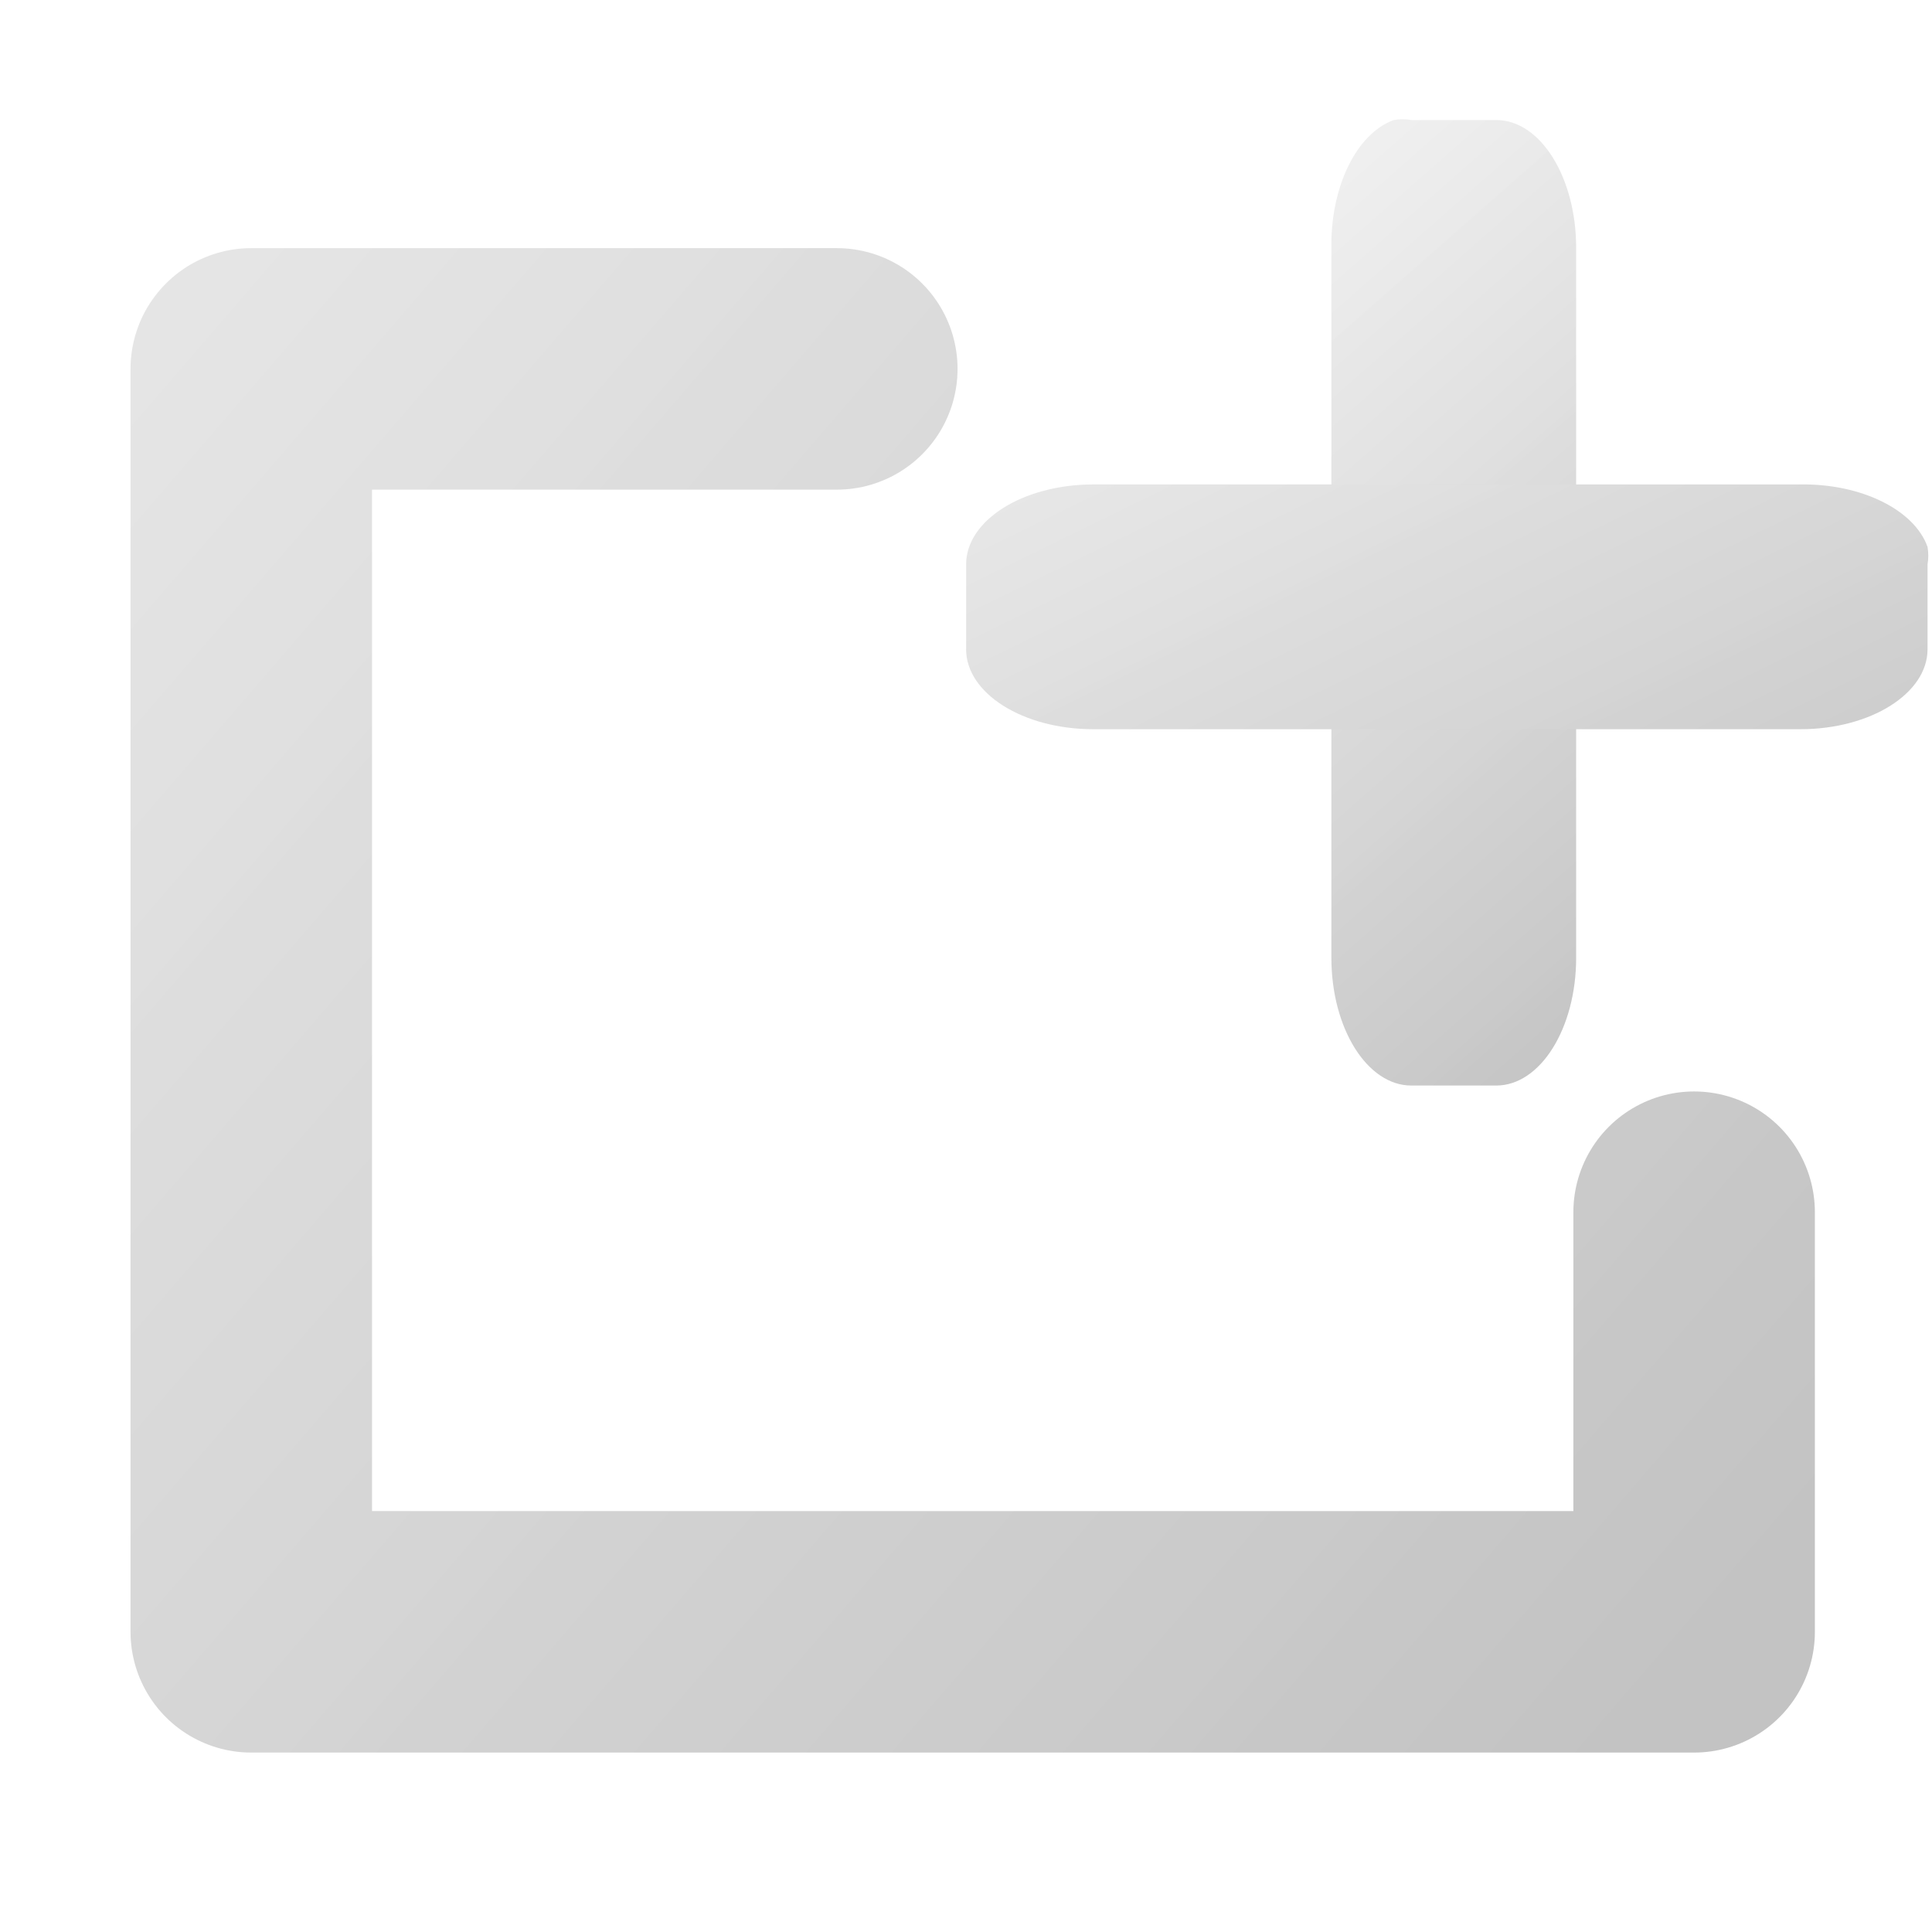
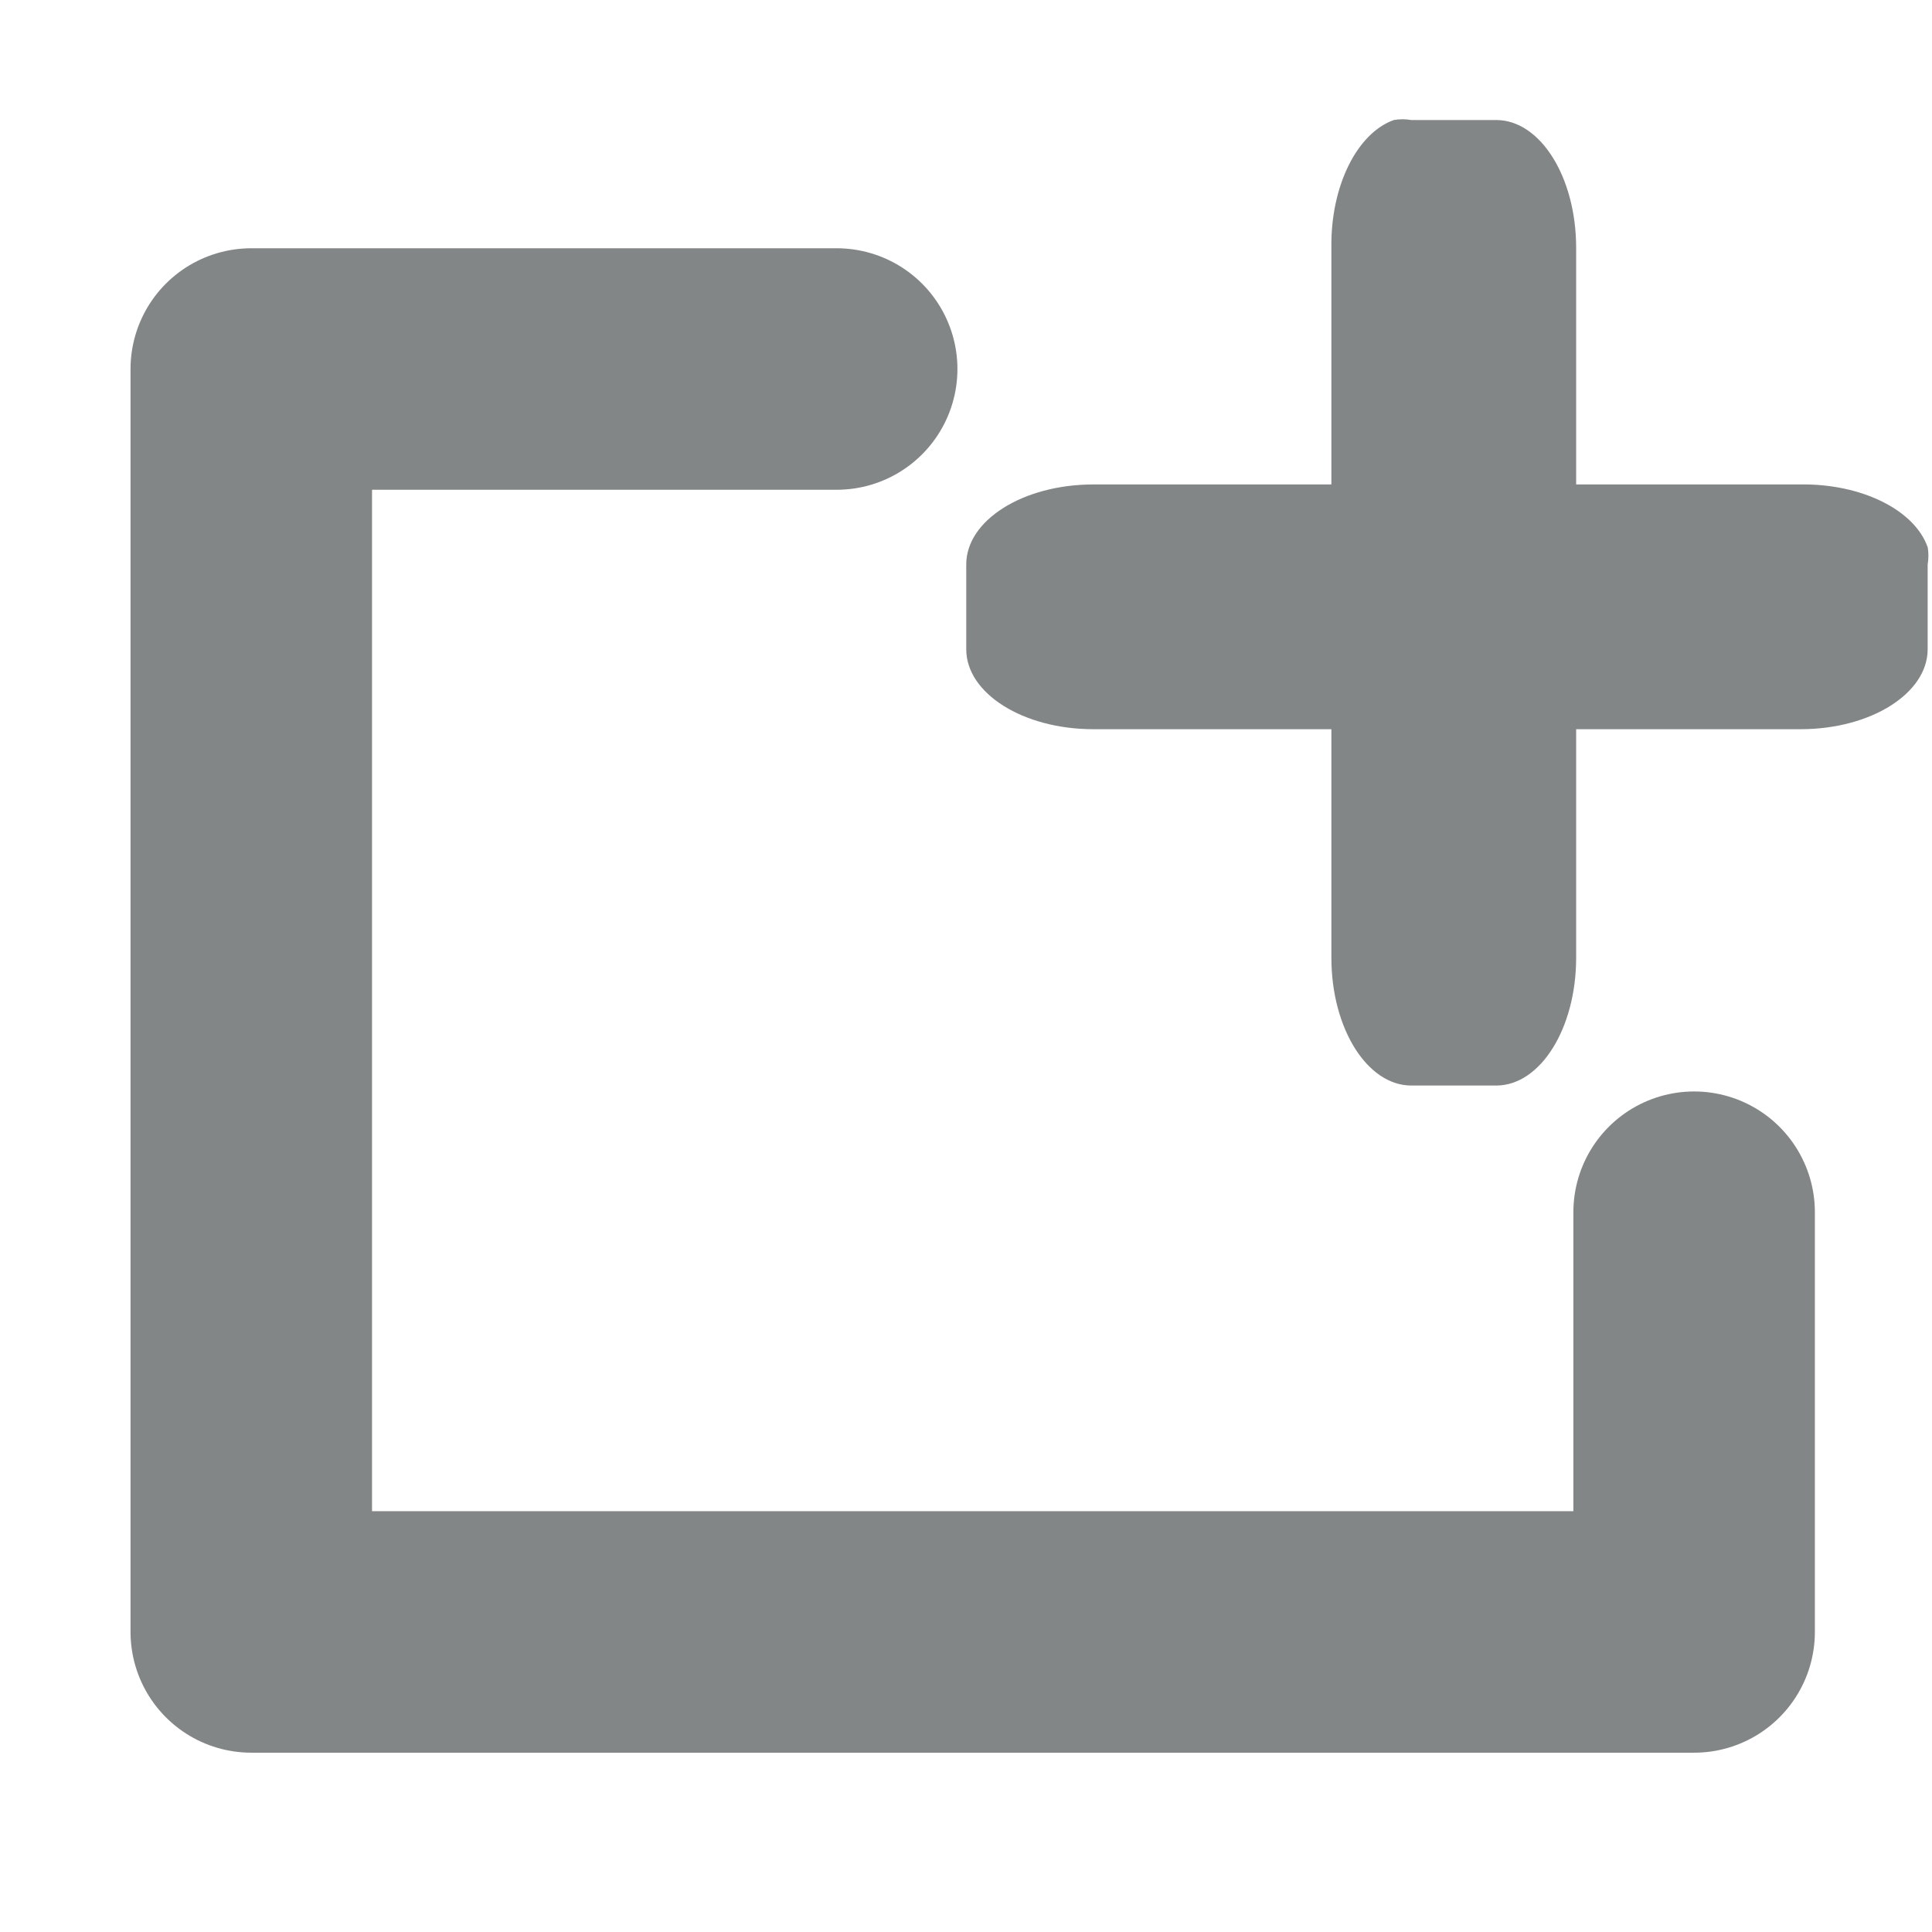
- <svg xmlns="http://www.w3.org/2000/svg" xmlns:ns1="http://www.openswatchbook.org/uri/2009/osb" xmlns:xlink="http://www.w3.org/1999/xlink" width="16" height="16" id="svg2985" version="1.1">
+ <svg xmlns="http://www.w3.org/2000/svg" xmlns:ns1="http://www.openswatchbook.org/uri/2009/osb" xmlns:xlink="http://www.w3.org/1999/xlink" viewBox="0 0 16 16" version="1.1" id="svg2985" height="17.067" width="17.067">
  <defs id="defs2987">
    <linearGradient id="linearGradient4036">
-       <stop id="stop4038" offset="0" style="stop-color:#0f0f0f;stop-opacity:1;" />
-       <stop id="stop4040" offset="1" style="stop-color:#fafafa;stop-opacity:0.98;" />
+       <stop style="stop-color:#0f0f0f;stop-opacity:1;" offset="0" id="stop4038" />
+       <stop style="stop-color:#fafafa;stop-opacity:0.98;" offset="1" id="stop4040" />
    </linearGradient>
-     <linearGradient id="linearGradient3915" ns1:paint="solid">
-       <stop style="stop-color:#3861a5;stop-opacity:1;" offset="0" id="stop3917" />
+     <linearGradient ns1:paint="solid" id="linearGradient3915">
+       <stop id="stop3917" offset="0" style="stop-color:#3861a5;stop-opacity:1;" />
    </linearGradient>
    <linearGradient id="linearGradient3848">
-       <stop style="stop-color:#000000;stop-opacity:1;" offset="0" id="stop3850" />
-       <stop style="stop-color:#000000;stop-opacity:0;" offset="1" id="stop3852" />
+       <stop id="stop3850" offset="0" style="stop-color:#000000;stop-opacity:1;" />
+       <stop id="stop3852" offset="1" style="stop-color:#000000;stop-opacity:0;" />
    </linearGradient>
    <linearGradient id="linearGradient4619">
-       <stop style="stop-color:#c3c3c3;stop-opacity:1;" offset="0" id="stop4621" />
-       <stop style="stop-color:#ffffff;stop-opacity:1;" offset="1" id="stop4623" />
+       <stop id="stop4621" offset="0" style="stop-color:#c3c3c3;stop-opacity:1;" />
+       <stop id="stop4623" offset="1" style="stop-color:#ffffff;stop-opacity:1;" />
    </linearGradient>
    <linearGradient id="linearGradient4592">
-       <stop style="stop-color:#c3c3c3;stop-opacity:1;" offset="0" id="stop4594" />
-       <stop style="stop-color:#fafafa;stop-opacity:0.98;" offset="1" id="stop4596" />
+       <stop id="stop4594" offset="0" style="stop-color:#c3c3c3;stop-opacity:1;" />
+       <stop id="stop4596" offset="1" style="stop-color:#fafafa;stop-opacity:0.98;" />
    </linearGradient>
-     <linearGradient xlink:href="#linearGradient4592" id="linearGradient4598" x1="45" y1="48" x2="2" y2="-3" gradientUnits="userSpaceOnUse" gradientTransform="translate(10.90965,55.15433)" />
-     <linearGradient xlink:href="#linearGradient4619" id="linearGradient4625" x1="29" y1="43" x2="29" y2="35" gradientUnits="userSpaceOnUse" gradientTransform="matrix(0.3110661,0,0,0.8989844,2.626397,-10.40589)" />
-     <linearGradient xlink:href="#linearGradient4592" id="linearGradient4668" gradientUnits="userSpaceOnUse" x1="22" y1="38.608" x2="17.305" y2="30.087" gradientTransform="matrix(0.6618396,0,0,1.057411,-2.231579,0.9084814)" />
-     <linearGradient xlink:href="#linearGradient4619" id="linearGradient4672" gradientUnits="userSpaceOnUse" gradientTransform="matrix(1,0,0,0.799798,22.3777,2.087422)" x1="22" y1="38" x2="22" y2="26" />
-     <linearGradient xlink:href="#linearGradient4619" id="linearGradient4676" gradientUnits="userSpaceOnUse" gradientTransform="matrix(1.016491,0,0,0.3860471,26.03748,17.72066)" x1="22" y1="38" x2="22" y2="26" />
-     <linearGradient xlink:href="#linearGradient4619" id="linearGradient4680" gradientUnits="userSpaceOnUse" gradientTransform="matrix(1,0,0,1.160162,30.25689,-11.57261)" x1="22" y1="38" x2="22" y2="26" />
-     <linearGradient xlink:href="#linearGradient4619" id="linearGradient4700" gradientUnits="userSpaceOnUse" x1="11" y1="12" x2="11" y2="6" gradientTransform="translate(15.50867,0.2967379)" />
-     <linearGradient xlink:href="#linearGradient4619" id="linearGradient4704" gradientUnits="userSpaceOnUse" gradientTransform="translate(15.50867,4.244998)" x1="11" y1="12" x2="11" y2="6" />
-     <linearGradient xlink:href="#linearGradient4619" id="linearGradient4708" gradientUnits="userSpaceOnUse" gradientTransform="translate(-0.9091373,12.02082)" x1="11" y1="12" x2="11" y2="6" />
-     <linearGradient xlink:href="#linearGradient4619" id="linearGradient4712" gradientUnits="userSpaceOnUse" x1="11" y1="12" x2="11" y2="6" gradientTransform="matrix(4.636549,0,0,0.6632825,-16.51784,-0.9372557)" />
-     <linearGradient xlink:href="#linearGradient4619" id="linearGradient4716" gradientUnits="userSpaceOnUse" gradientTransform="matrix(4.670221,0,0,0.6632826,-16.95234,3.002338)" x1="11" y1="12" x2="11" y2="6" />
-     <linearGradient xlink:href="#linearGradient4619" id="linearGradient4720" gradientUnits="userSpaceOnUse" gradientTransform="matrix(4.670221,0,0,0.7109017,-16.85132,6.632167)" x1="11" y1="12" x2="11" y2="6" />
-     <linearGradient xlink:href="#linearGradient4619" id="linearGradient4724" gradientUnits="userSpaceOnUse" gradientTransform="matrix(4.367175,0,0,0.3602366,-29.20708,18.15232)" x1="11" y1="12" x2="11" y2="6" />
-     <linearGradient xlink:href="#linearGradient4619" id="linearGradient4726" gradientUnits="userSpaceOnUse" x1="11" y1="12" x2="11" y2="6" gradientTransform="translate(15.50867,-3.550508)" />
-     <linearGradient xlink:href="#linearGradient4619" id="linearGradient4759" x1="-26.774" y1="81.828" x2="-26.744" y2="203.225" gradientUnits="userSpaceOnUse" gradientTransform="matrix(0.3145154,0,0,0.2846637,35.27365,8.787559)" />
-     <linearGradient xlink:href="#linearGradient4619" id="linearGradient4765" gradientUnits="userSpaceOnUse" gradientTransform="translate(15.43724,8.357037)" x1="11" y1="12" x2="11" y2="6" />
-     <linearGradient xlink:href="#linearGradient4619" id="linearGradient4767" gradientUnits="userSpaceOnUse" gradientTransform="matrix(4.636549,0,0,0.7347112,-16.51784,10.41075)" x1="11" y1="12" x2="11" y2="6" />
-     <linearGradient xlink:href="#linearGradient4619" id="linearGradient3048" gradientUnits="userSpaceOnUse" gradientTransform="matrix(0.6268575,0,0,1,-8.55667,-29.09384)" x1="22" y1="38" x2="22" y2="26" />
-     <linearGradient xlink:href="#linearGradient3848" id="linearGradient3854" x1="7.278" y1="31.825" x2="7.192" y2="42.053" gradientUnits="userSpaceOnUse" />
-     <linearGradient xlink:href="#linearGradient3848" id="linearGradient3858" gradientUnits="userSpaceOnUse" x1="7.278" y1="31.825" x2="7.192" y2="42.053" gradientTransform="matrix(0,1,-1,0,48.34093,29.75412)" />
-     <linearGradient xlink:href="#linearGradient4619" id="linearGradient3872" gradientUnits="userSpaceOnUse" gradientTransform="matrix(0,1,-1,0,37.02722,27.98636)" x1="3.44" y1="39.957" x2="16.915" y2="40.159" />
-     <linearGradient xlink:href="#linearGradient4619" id="linearGradient3874" gradientUnits="userSpaceOnUse" x1="7.682" y1="39.048" x2="7.596" y2="43.29" gradientTransform="translate(-15.12703,3.762818)" />
-     <linearGradient xlink:href="#linearGradient4619" id="linearGradient3897" gradientUnits="userSpaceOnUse" x1="8.036" y1="34.828" x2="8.065" y2="52.405" gradientTransform="translate(-10.65711,-15.9099)" />
-     <linearGradient xlink:href="#linearGradient4619" id="linearGradient3899" gradientUnits="userSpaceOnUse" x1="7.682" y1="39.048" x2="7.596" y2="43.29" gradientTransform="translate(-10.65711,-15.9099)" />
-     <linearGradient xlink:href="#linearGradient4619" id="linearGradient3901" gradientUnits="userSpaceOnUse" gradientTransform="matrix(0,1,-1,0,37.35552,16.16757)" x1="3.44" y1="39.957" x2="16.915" y2="40.159" />
-     <linearGradient xlink:href="#linearGradient4619" id="linearGradient3143" gradientUnits="userSpaceOnUse" gradientTransform="matrix(0,0.3097564,-0.8765369,0,52.26691,15.8498)" x1="29" y1="43" x2="29" y2="35" />
-     <linearGradient xlink:href="#linearGradient4592" id="linearGradient3943" gradientUnits="userSpaceOnUse" gradientTransform="translate(22.90521,-2.020305)" x1="7.466" y1="45.917" x2="1.121" y2="32.28" />
-     <linearGradient xlink:href="#linearGradient4592" id="linearGradient3997" gradientUnits="userSpaceOnUse" gradientTransform="matrix(0.9220507,0,0,0.9539334,0.6745268,2.120785)" x1="7.466" y1="45.917" x2="1.121" y2="32.28" />
-     <linearGradient xlink:href="#linearGradient4592" id="linearGradient4011" gradientUnits="userSpaceOnUse" gradientTransform="matrix(0.9220507,0,0,0.9539334,0.6745268,-29.87921)" x1="7.466" y1="45.917" x2="1.121" y2="32.28" />
-     <linearGradient xlink:href="#linearGradient4592" id="linearGradient4016" gradientUnits="userSpaceOnUse" gradientTransform="matrix(0.9220507,0,0,0.9539334,11.71044,-3.056247)" x1="7.466" y1="45.917" x2="1.121" y2="32.28" />
-     <linearGradient xlink:href="#linearGradient4592" id="linearGradient4020" gradientUnits="userSpaceOnUse" gradientTransform="matrix(0,0.6618396,-1.052693,0,47.90565,22.75437)" x1="25.292" y1="29.495" x2="14.445" y2="37.945" />
-     <linearGradient xlink:href="#linearGradient4592" id="linearGradient4034" gradientUnits="userSpaceOnUse" gradientTransform="matrix(0.9220507,0,0,0.9539334,0.6745268,-29.87921)" x1="14.786" y1="45.43" x2="-6.975" y2="26.027" />
+     <linearGradient gradientTransform="translate(10.90965,55.15433)" gradientUnits="userSpaceOnUse" y2="-3" x2="2" y1="48" x1="45" id="linearGradient4598" xlink:href="#linearGradient4592" />
+     <linearGradient gradientTransform="matrix(0.3110661,0,0,0.8989844,2.626397,-10.40589)" gradientUnits="userSpaceOnUse" y2="35" x2="29" y1="43" x1="29" id="linearGradient4625" xlink:href="#linearGradient4619" />
+     <linearGradient y2="26" x2="22" y1="38" x1="22" gradientTransform="matrix(1,0,0,0.799798,22.3777,2.087422)" gradientUnits="userSpaceOnUse" id="linearGradient4672" xlink:href="#linearGradient4619" />
+     <linearGradient y2="26" x2="22" y1="38" x1="22" gradientTransform="matrix(1.016491,0,0,0.3860471,26.03748,17.72066)" gradientUnits="userSpaceOnUse" id="linearGradient4676" xlink:href="#linearGradient4619" />
+     <linearGradient y2="26" x2="22" y1="38" x1="22" gradientTransform="matrix(1,0,0,1.160162,30.25689,-11.57261)" gradientUnits="userSpaceOnUse" id="linearGradient4680" xlink:href="#linearGradient4619" />
+     <linearGradient gradientTransform="translate(15.50867,0.2967379)" y2="6" x2="11" y1="12" x1="11" gradientUnits="userSpaceOnUse" id="linearGradient4700" xlink:href="#linearGradient4619" />
+     <linearGradient y2="6" x2="11" y1="12" x1="11" gradientTransform="translate(15.50867,4.244998)" gradientUnits="userSpaceOnUse" id="linearGradient4704" xlink:href="#linearGradient4619" />
+     <linearGradient y2="6" x2="11" y1="12" x1="11" gradientTransform="translate(-0.9091373,12.02082)" gradientUnits="userSpaceOnUse" id="linearGradient4708" xlink:href="#linearGradient4619" />
+     <linearGradient gradientTransform="matrix(4.636549,0,0,0.6632825,-16.51784,-0.9372557)" y2="6" x2="11" y1="12" x1="11" gradientUnits="userSpaceOnUse" id="linearGradient4712" xlink:href="#linearGradient4619" />
+     <linearGradient y2="6" x2="11" y1="12" x1="11" gradientTransform="matrix(4.670221,0,0,0.6632826,-16.95234,3.002338)" gradientUnits="userSpaceOnUse" id="linearGradient4716" xlink:href="#linearGradient4619" />
+     <linearGradient y2="6" x2="11" y1="12" x1="11" gradientTransform="matrix(4.670221,0,0,0.7109017,-16.85132,6.632167)" gradientUnits="userSpaceOnUse" id="linearGradient4720" xlink:href="#linearGradient4619" />
+     <linearGradient y2="6" x2="11" y1="12" x1="11" gradientTransform="matrix(4.367175,0,0,0.3602366,-29.20708,18.15232)" gradientUnits="userSpaceOnUse" id="linearGradient4724" xlink:href="#linearGradient4619" />
+     <linearGradient gradientTransform="translate(15.50867,-3.550508)" y2="6" x2="11" y1="12" x1="11" gradientUnits="userSpaceOnUse" id="linearGradient4726" xlink:href="#linearGradient4619" />
+     <linearGradient gradientTransform="matrix(0.3145154,0,0,0.2846637,35.27365,8.787559)" gradientUnits="userSpaceOnUse" y2="203.225" x2="-26.744" y1="81.828" x1="-26.774" id="linearGradient4759" xlink:href="#linearGradient4619" />
+     <linearGradient y2="6" x2="11" y1="12" x1="11" gradientTransform="translate(15.43724,8.357037)" gradientUnits="userSpaceOnUse" id="linearGradient4765" xlink:href="#linearGradient4619" />
+     <linearGradient y2="6" x2="11" y1="12" x1="11" gradientTransform="matrix(4.636549,0,0,0.7347112,-16.51784,10.41075)" gradientUnits="userSpaceOnUse" id="linearGradient4767" xlink:href="#linearGradient4619" />
+     <linearGradient y2="26" x2="22" y1="38" x1="22" gradientTransform="matrix(0.6268575,0,0,1,-8.55667,-29.09384)" gradientUnits="userSpaceOnUse" id="linearGradient3048" xlink:href="#linearGradient4619" />
+     <linearGradient gradientUnits="userSpaceOnUse" y2="42.053" x2="7.192" y1="31.825" x1="7.278" id="linearGradient3854" xlink:href="#linearGradient3848" />
+     <linearGradient gradientTransform="rotate(90,9.293402,39.04753)" y2="42.053" x2="7.192" y1="31.825" x1="7.278" gradientUnits="userSpaceOnUse" id="linearGradient3858" xlink:href="#linearGradient3848" />
+     <linearGradient y2="40.159" x2="16.915" y1="39.957" x1="3.44" gradientTransform="rotate(90,4.520431,32.50679)" gradientUnits="userSpaceOnUse" id="linearGradient3872" xlink:href="#linearGradient4619" />
+     <linearGradient gradientTransform="translate(-15.12703,3.762818)" y2="43.29" x2="7.596" y1="39.048" x1="7.682" gradientUnits="userSpaceOnUse" id="linearGradient3874" xlink:href="#linearGradient4619" />
+     <linearGradient gradientTransform="translate(-10.65711,-15.9099)" y2="52.405" x2="8.065" y1="34.828" x1="8.036" gradientUnits="userSpaceOnUse" id="linearGradient3897" xlink:href="#linearGradient4619" />
+     <linearGradient gradientTransform="translate(-10.65711,-15.9099)" y2="43.29" x2="7.596" y1="39.048" x1="7.682" gradientUnits="userSpaceOnUse" id="linearGradient3899" xlink:href="#linearGradient4619" />
+     <linearGradient y2="40.159" x2="16.915" y1="39.957" x1="3.44" gradientTransform="rotate(90,10.59397,26.76154)" gradientUnits="userSpaceOnUse" id="linearGradient3901" xlink:href="#linearGradient4619" />
+     <linearGradient y2="35" x2="29" y1="43" x1="29" gradientTransform="matrix(0,0.3097564,-0.8765369,0,52.26691,15.8498)" gradientUnits="userSpaceOnUse" id="linearGradient3143" xlink:href="#linearGradient4619" />
+     <linearGradient y2="32.28" x2="1.121" y1="45.917" x1="7.466" gradientTransform="translate(22.90521,-2.020305)" gradientUnits="userSpaceOnUse" id="linearGradient3943" xlink:href="#linearGradient4592" />
+     <linearGradient y2="32.28" x2="1.121" y1="45.917" x1="7.466" gradientTransform="matrix(0.9220507,0,0,0.9539334,0.6745268,2.120785)" gradientUnits="userSpaceOnUse" id="linearGradient3997" xlink:href="#linearGradient4592" />
+     <linearGradient y2="32.28" x2="1.121" y1="45.917" x1="7.466" gradientTransform="matrix(0.9220507,0,0,0.9539334,0.6745268,-29.87921)" gradientUnits="userSpaceOnUse" id="linearGradient4011" xlink:href="#linearGradient4592" />
+     <linearGradient y2="32.28" x2="1.121" y1="45.917" x1="7.466" gradientTransform="matrix(0.9220507,0,0,0.9539334,11.71044,-3.056247)" gradientUnits="userSpaceOnUse" id="linearGradient4016" xlink:href="#linearGradient4592" />
  </defs>
-   <g id="layer1" transform="translate(0,-32)">
-     <path style="fill:none;stroke:url(#linearGradient4034);stroke-width:2;stroke-linecap:round;stroke-linejoin:round;stroke-miterlimit:4;stroke-opacity:1;stroke-dasharray:none;stroke-dashoffset:0" d="M 14.03 10.039 L 14.03 13.514 L 2.081 13.514 L 2.081 3.055 L 2.081 3.055 L 6.93 3.055 " id="path4014" transform="translate(0,32)" />
-     <path id="path4666" d="m 11.543,32.994 a 0.662,1.058 0 0 0 -0.517,1.057 l 0,5.882 a 0.662,1.058 0 0 0 0.662,1.057 l 0.703,0 a 0.662,1.058 0 0 0 0.662,-1.057 l 0,-5.882 a 0.662,1.058 0 0 0 -0.662,-1.057 l -0.703,0 a 0.662,1.058 0 0 0 -0.145,0 z" style="font-size:medium;font-style:normal;font-variant:normal;font-weight:normal;font-stretch:normal;text-indent:0;text-align:start;text-decoration:none;line-height:normal;letter-spacing:normal;word-spacing:normal;text-transform:none;direction:ltr;block-progression:tb;writing-mode:lr-tb;text-anchor:start;baseline-shift:baseline;color:#000000;fill:url(#linearGradient4668);fill-opacity:1.0;fill-rule:nonzero;stroke:none;stroke-width:2;marker:none;visibility:visible;display:inline;overflow:visible;enable-background:accumulate;font-family:Sans;-inkscape-font-specification:Sans" />
-     <path style="font-size:medium;font-style:normal;font-variant:normal;font-weight:normal;font-stretch:normal;text-indent:0;text-align:start;text-decoration:none;line-height:normal;letter-spacing:normal;word-spacing:normal;text-transform:none;direction:ltr;block-progression:tb;writing-mode:lr-tb;text-anchor:start;baseline-shift:baseline;color:#000000;fill:url(#linearGradient4020);fill-opacity:1.0;fill-rule:nonzero;stroke:none;stroke-width:2;marker:none;visibility:visible;display:inline;overflow:visible;enable-background:accumulate;font-family:Sans;-inkscape-font-specification:Sans" d="m 15.963,36.529 a 1.053,0.662 0 0 0 -1.053,-0.517 l -5.856,0 a 1.053,0.662 0 0 0 -1.053,0.662 l 0,0.703 a 1.053,0.662 0 0 0 1.053,0.662 l 5.856,0 a 1.053,0.662 0 0 0 1.053,-0.662 l 0,-0.703 a 1.053,0.662 0 0 0 0,-0.145 z" id="path4018" />
+   <g transform="translate(0,-32)" id="layer1">
+     <path transform="translate(0,32)" id="path4014" d="m 14.03,10.039 v 3.476 H 2.081 v -10.459 0 h 4.848" style="fill:none;stroke:#838686;stroke-width:2;stroke-linecap:round;stroke-linejoin:round;stroke-miterlimit:4;stroke-dasharray:none;stroke-dashoffset:0;stroke-opacity:1" />
+     <path style="color:#000000;font-style:normal;font-variant:normal;font-weight:normal;font-stretch:normal;font-size:medium;line-height:normal;font-family:Sans;-inkscape-font-specification:Sans;text-indent:0;text-align:start;text-decoration:none;text-decoration-line:none;letter-spacing:normal;word-spacing:normal;text-transform:none;writing-mode:lr-tb;direction:ltr;baseline-shift:baseline;text-anchor:start;display:inline;overflow:visible;visibility:visible;fill:#838686;fill-opacity:1;fill-rule:nonzero;stroke:none;stroke-width:2;marker:none;enable-background:accumulate" d="m 11.543,32.994 a 0.662,1.058 0 0 0 -0.517,1.057 v 5.882 a 0.662,1.058 0 0 0 0.662,1.057 h 0.703 a 0.662,1.058 0 0 0 0.662,-1.057 v -5.882 a 0.662,1.058 0 0 0 -0.662,-1.057 h -0.703 a 0.662,1.058 0 0 0 -0.145,0 z" id="path4666" />
+     <path id="path4018" d="M 15.963,36.529 A 1.053,0.662 0 0 0 14.91,36.012 H 9.055 a 1.053,0.662 0 0 0 -1.053,0.662 v 0.703 a 1.053,0.662 0 0 0 1.053,0.662 h 5.856 a 1.053,0.662 0 0 0 1.053,-0.662 v -0.703 a 1.053,0.662 0 0 0 0,-0.145 z" style="color:#000000;font-style:normal;font-variant:normal;font-weight:normal;font-stretch:normal;font-size:medium;line-height:normal;font-family:Sans;-inkscape-font-specification:Sans;text-indent:0;text-align:start;text-decoration:none;text-decoration-line:none;letter-spacing:normal;word-spacing:normal;text-transform:none;writing-mode:lr-tb;direction:ltr;baseline-shift:baseline;text-anchor:start;display:inline;overflow:visible;visibility:visible;fill:#838686;fill-opacity:1;fill-rule:nonzero;stroke:none;stroke-width:2;marker:none;enable-background:accumulate" />
  </g>
</svg>
